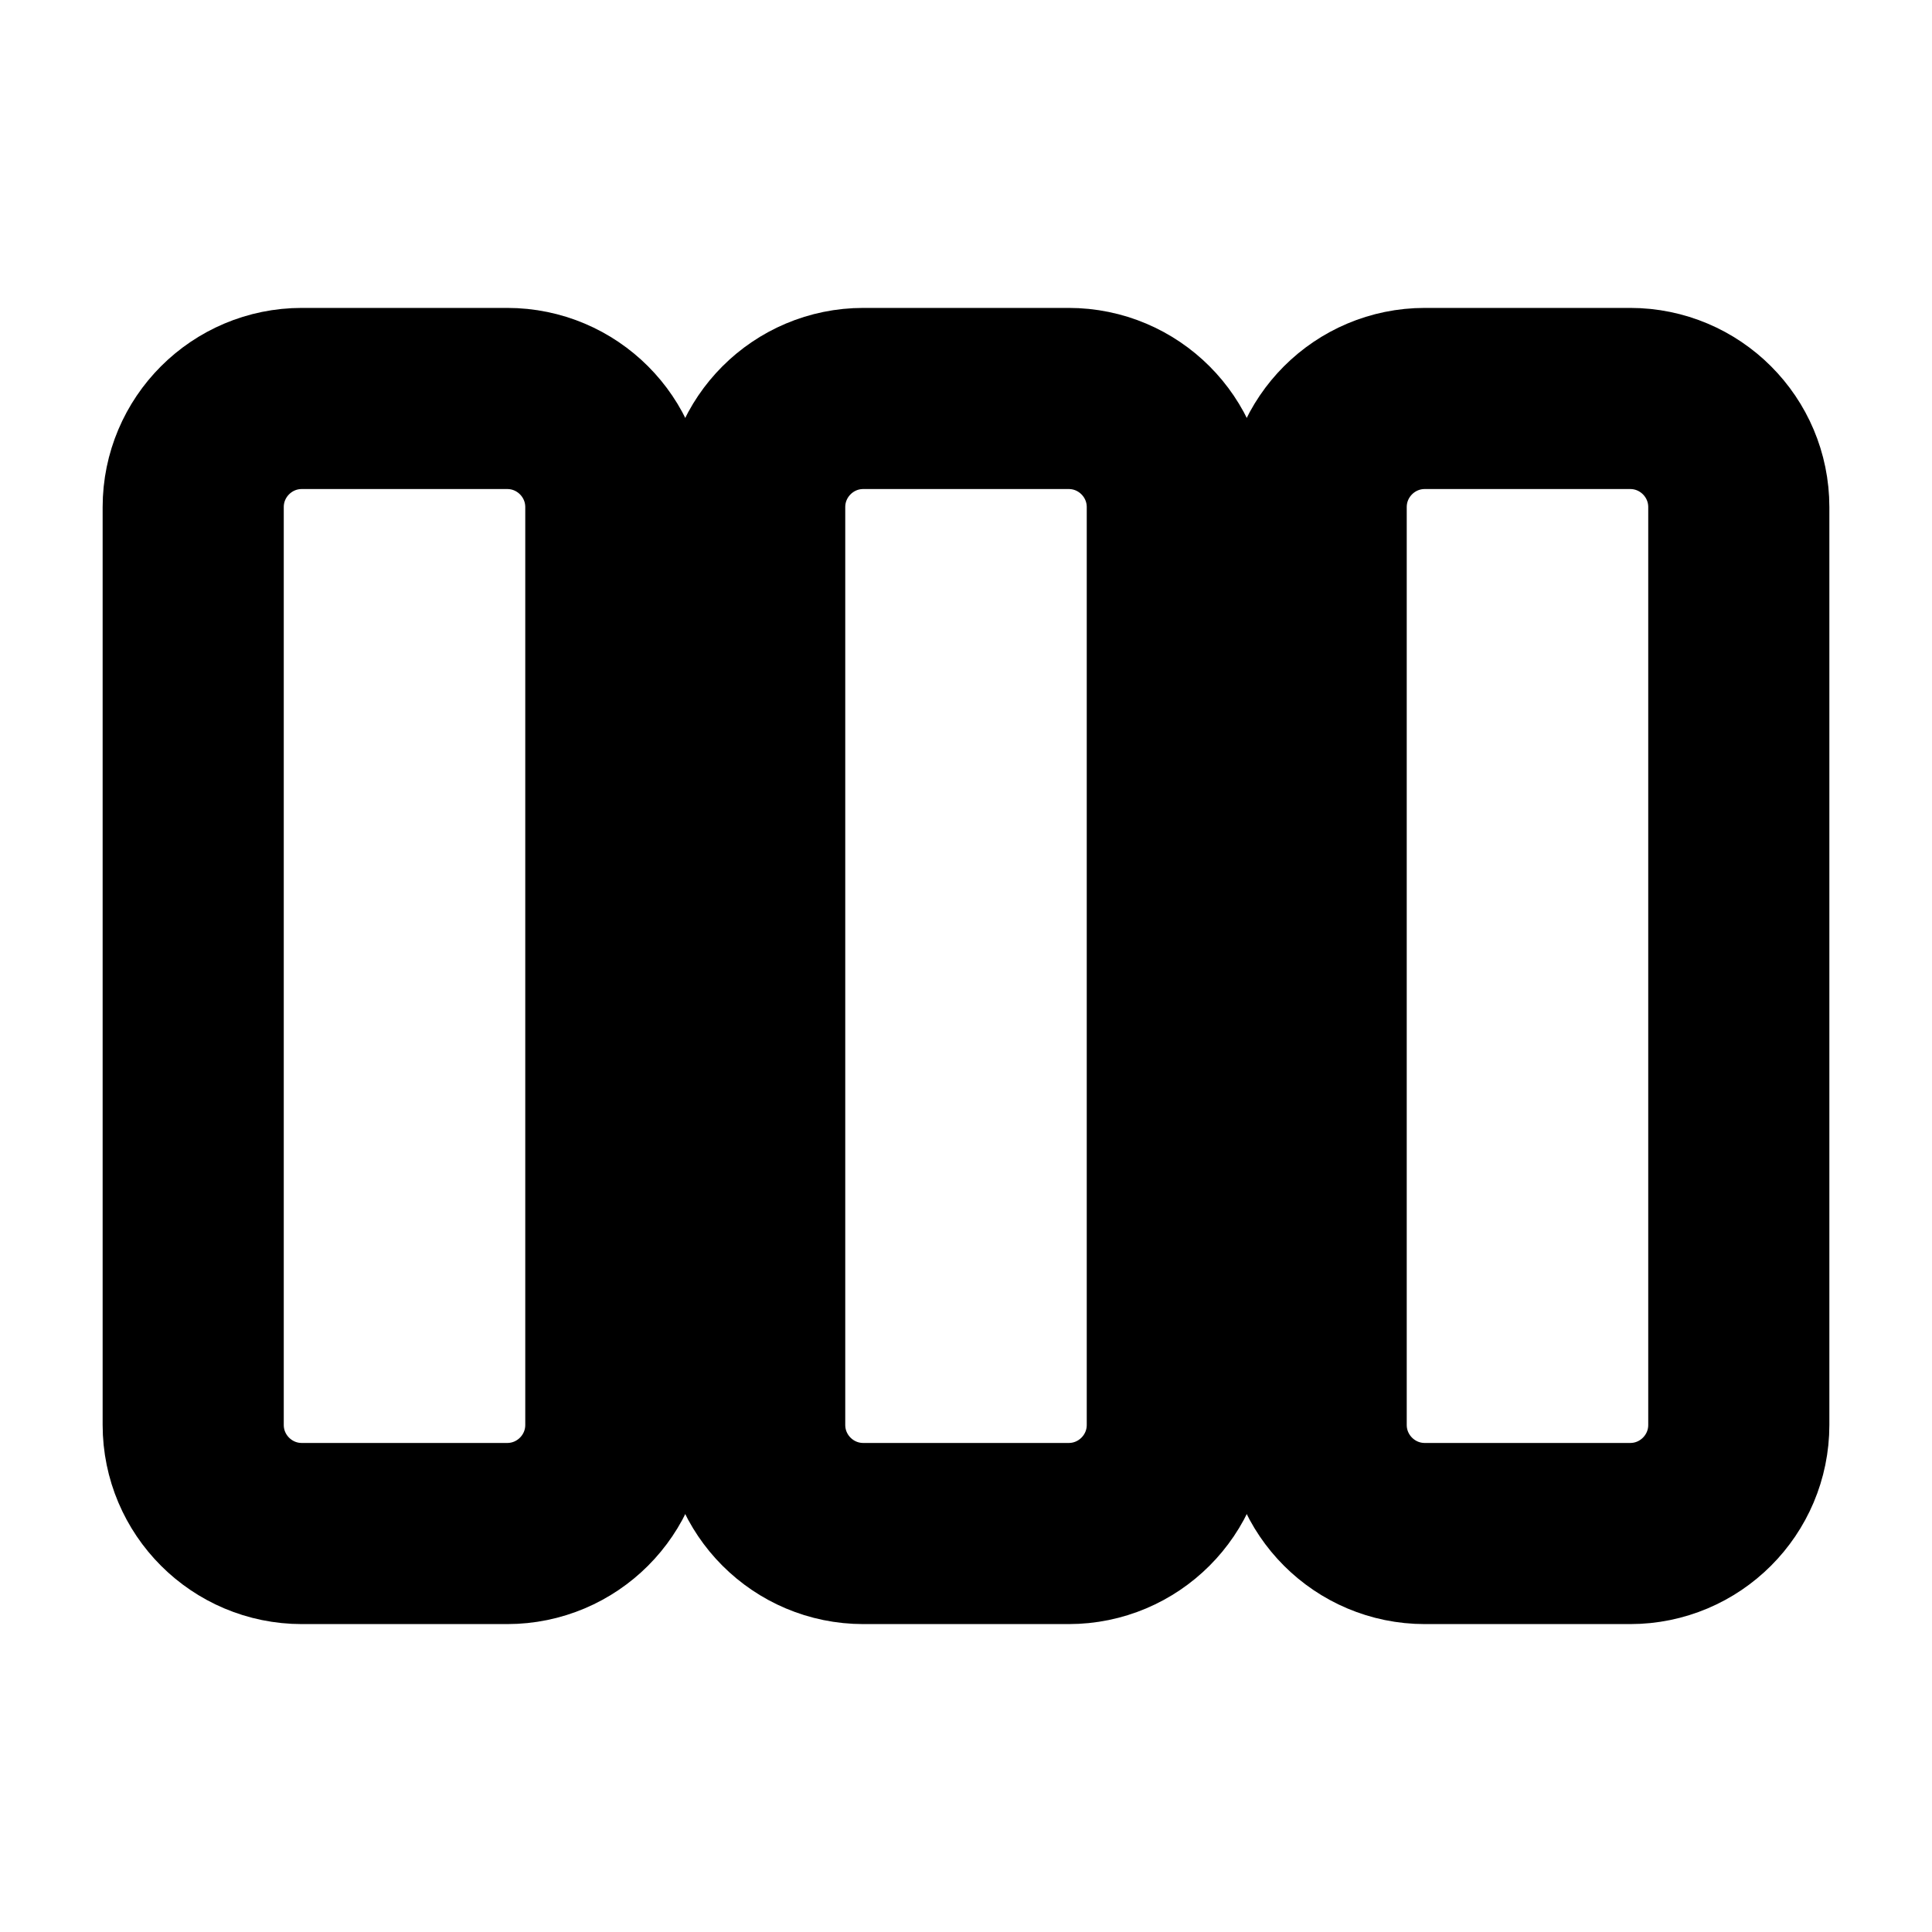
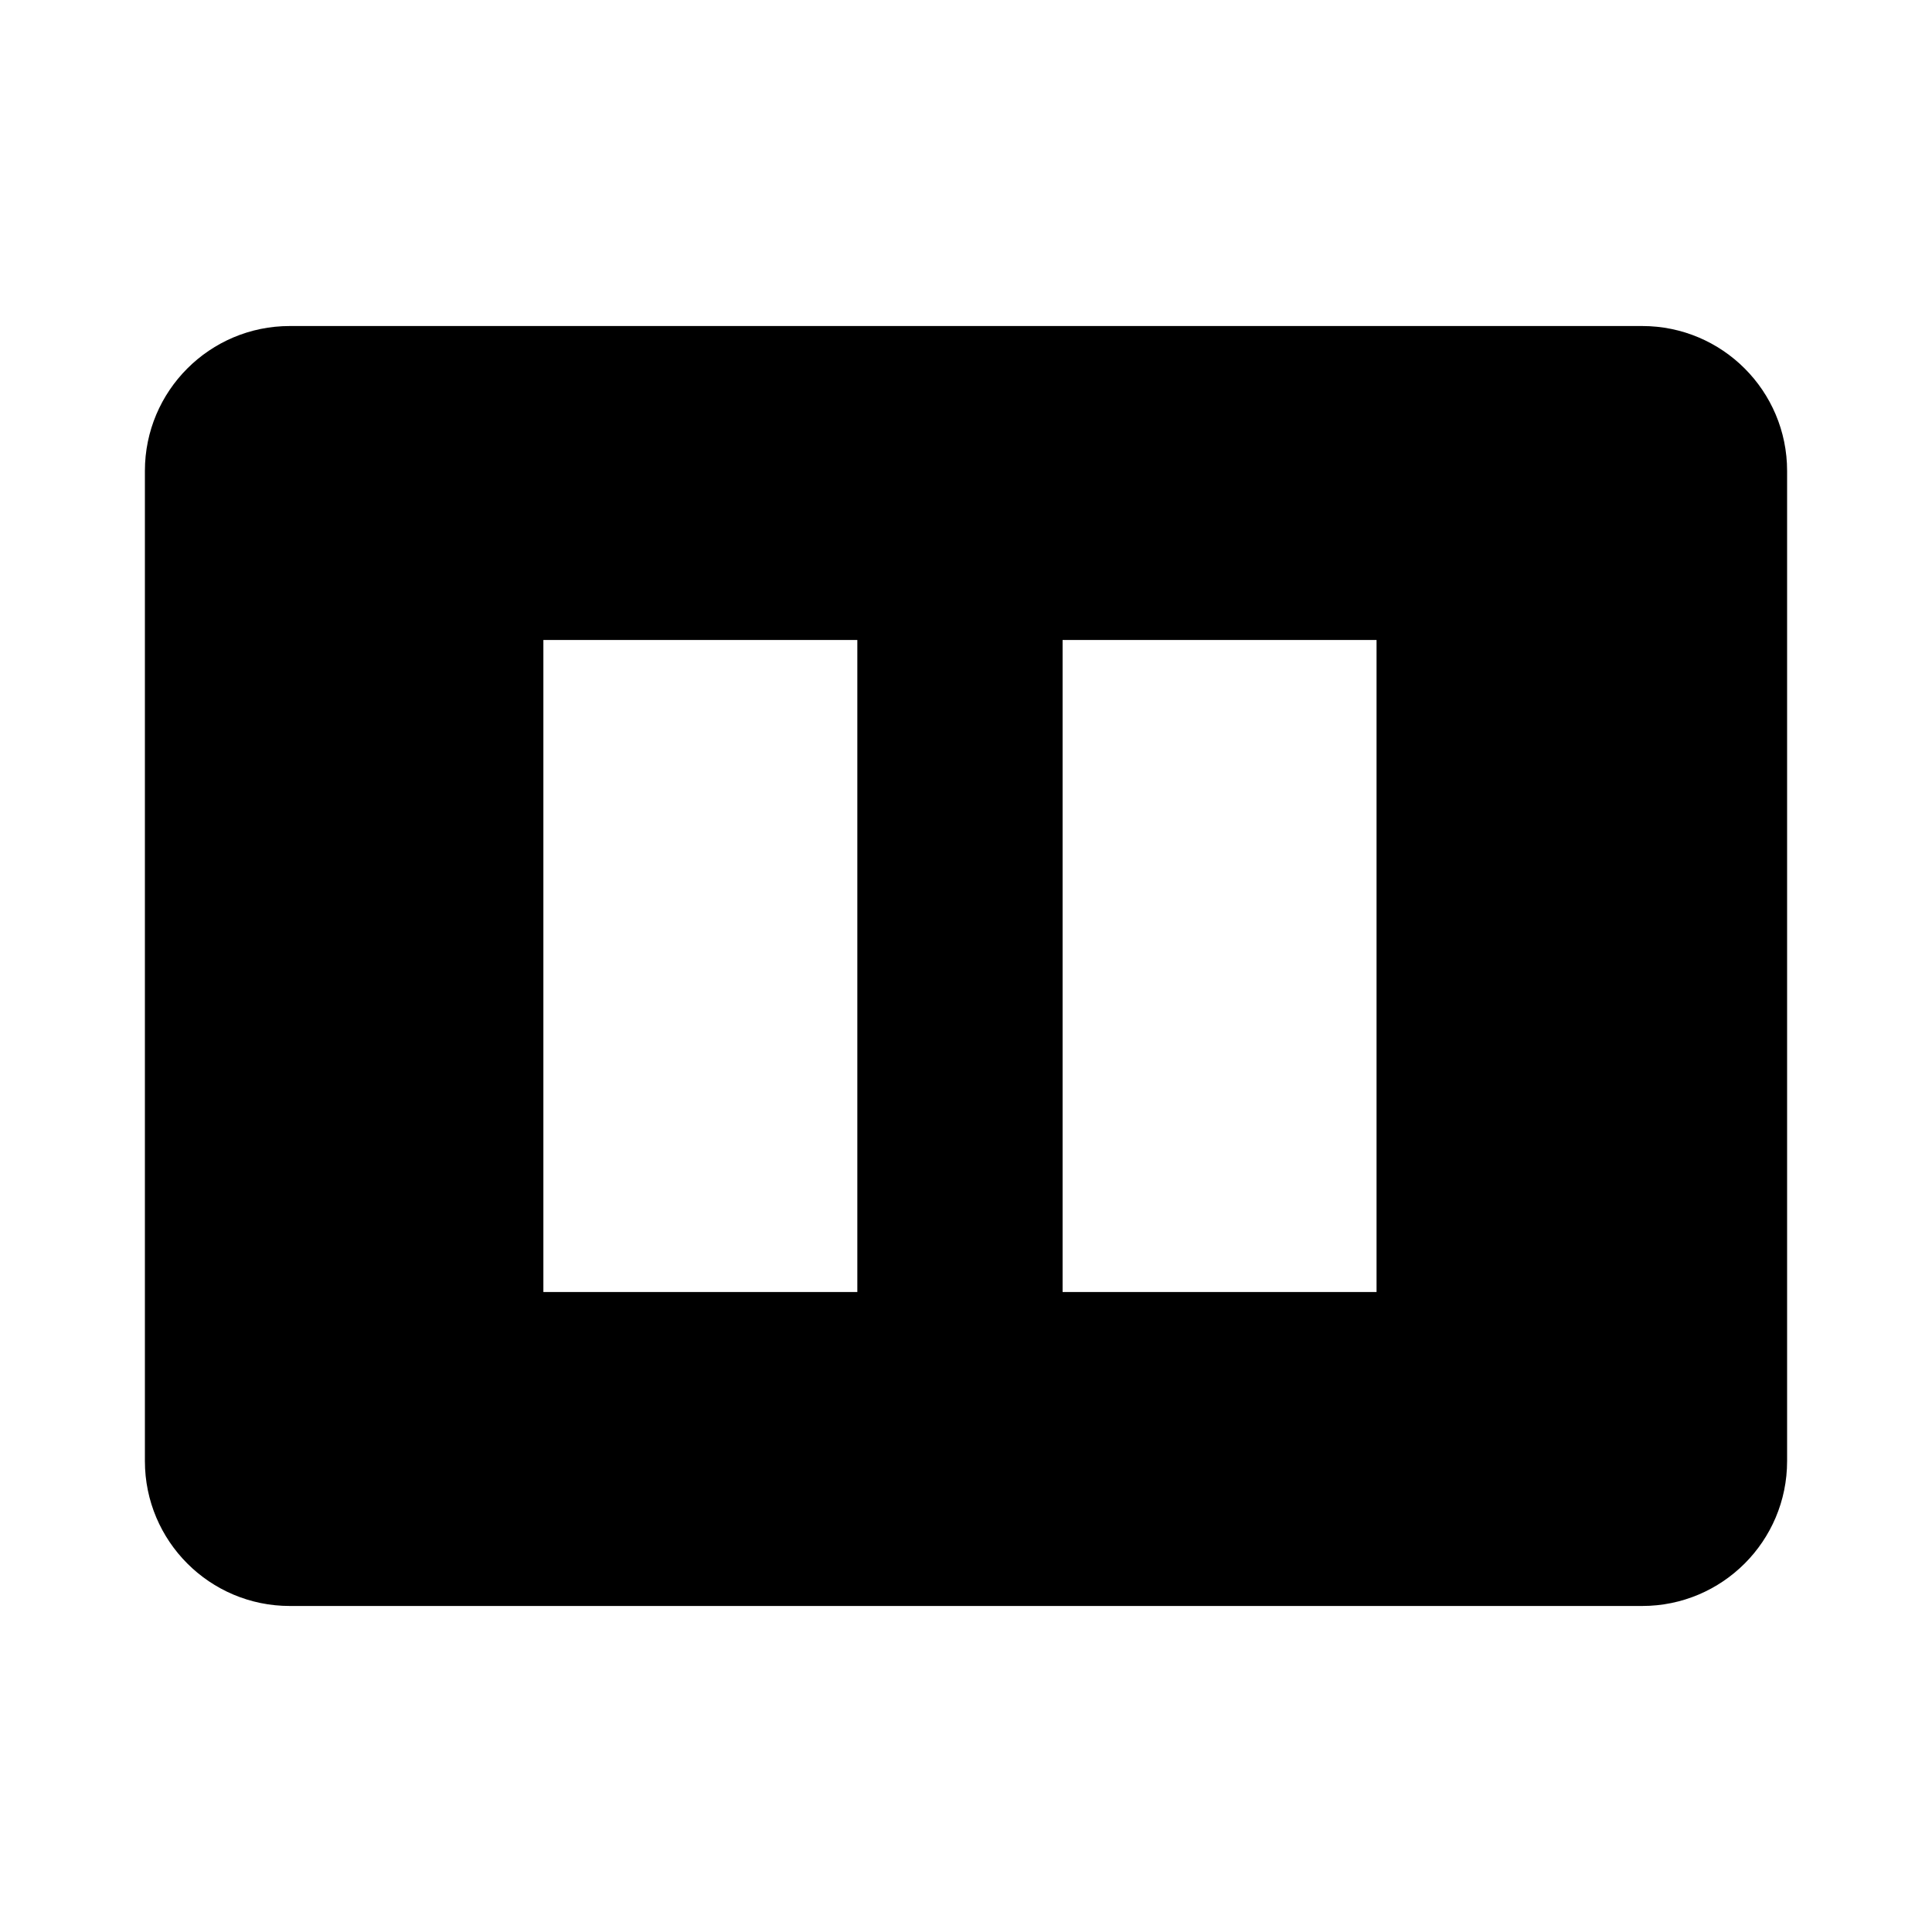
- <svg xmlns="http://www.w3.org/2000/svg" viewBox="0 0 16 16" fill="none" stroke="currentColor" stroke-width="1.5" stroke-linecap="round" stroke-linejoin="round">
-   <rect x="1.6" y="3.3" width="3.5" height="9.4" rx="0.9" />
-   <rect x="6.25" y="3.3" width="3.5" height="9.4" rx="0.9" />
-   <rect x="10.9" y="3.3" width="3.5" height="9.4" rx="0.9" />
+ <svg xmlns="http://www.w3.org/2000/svg" viewBox="0 0 16 16" fill="currentColor" fill-rule="evenodd">
+   <path d="M2.4 2.7h11.2a1.2 1.2 0 0 1 1.2 1.2v8.2a1.2 1.2 0 0 1-1.2 1.2H2.4a1.2 1.2 0 0 1-1.2-1.2V3.9a1.2 1.2 0 0 1 1.2-1.2Zm2.1 2.6v5.4h2.6V5.3H4.5Zm4.3 0v5.4h2.6V5.3H8.8Z" />
</svg>
